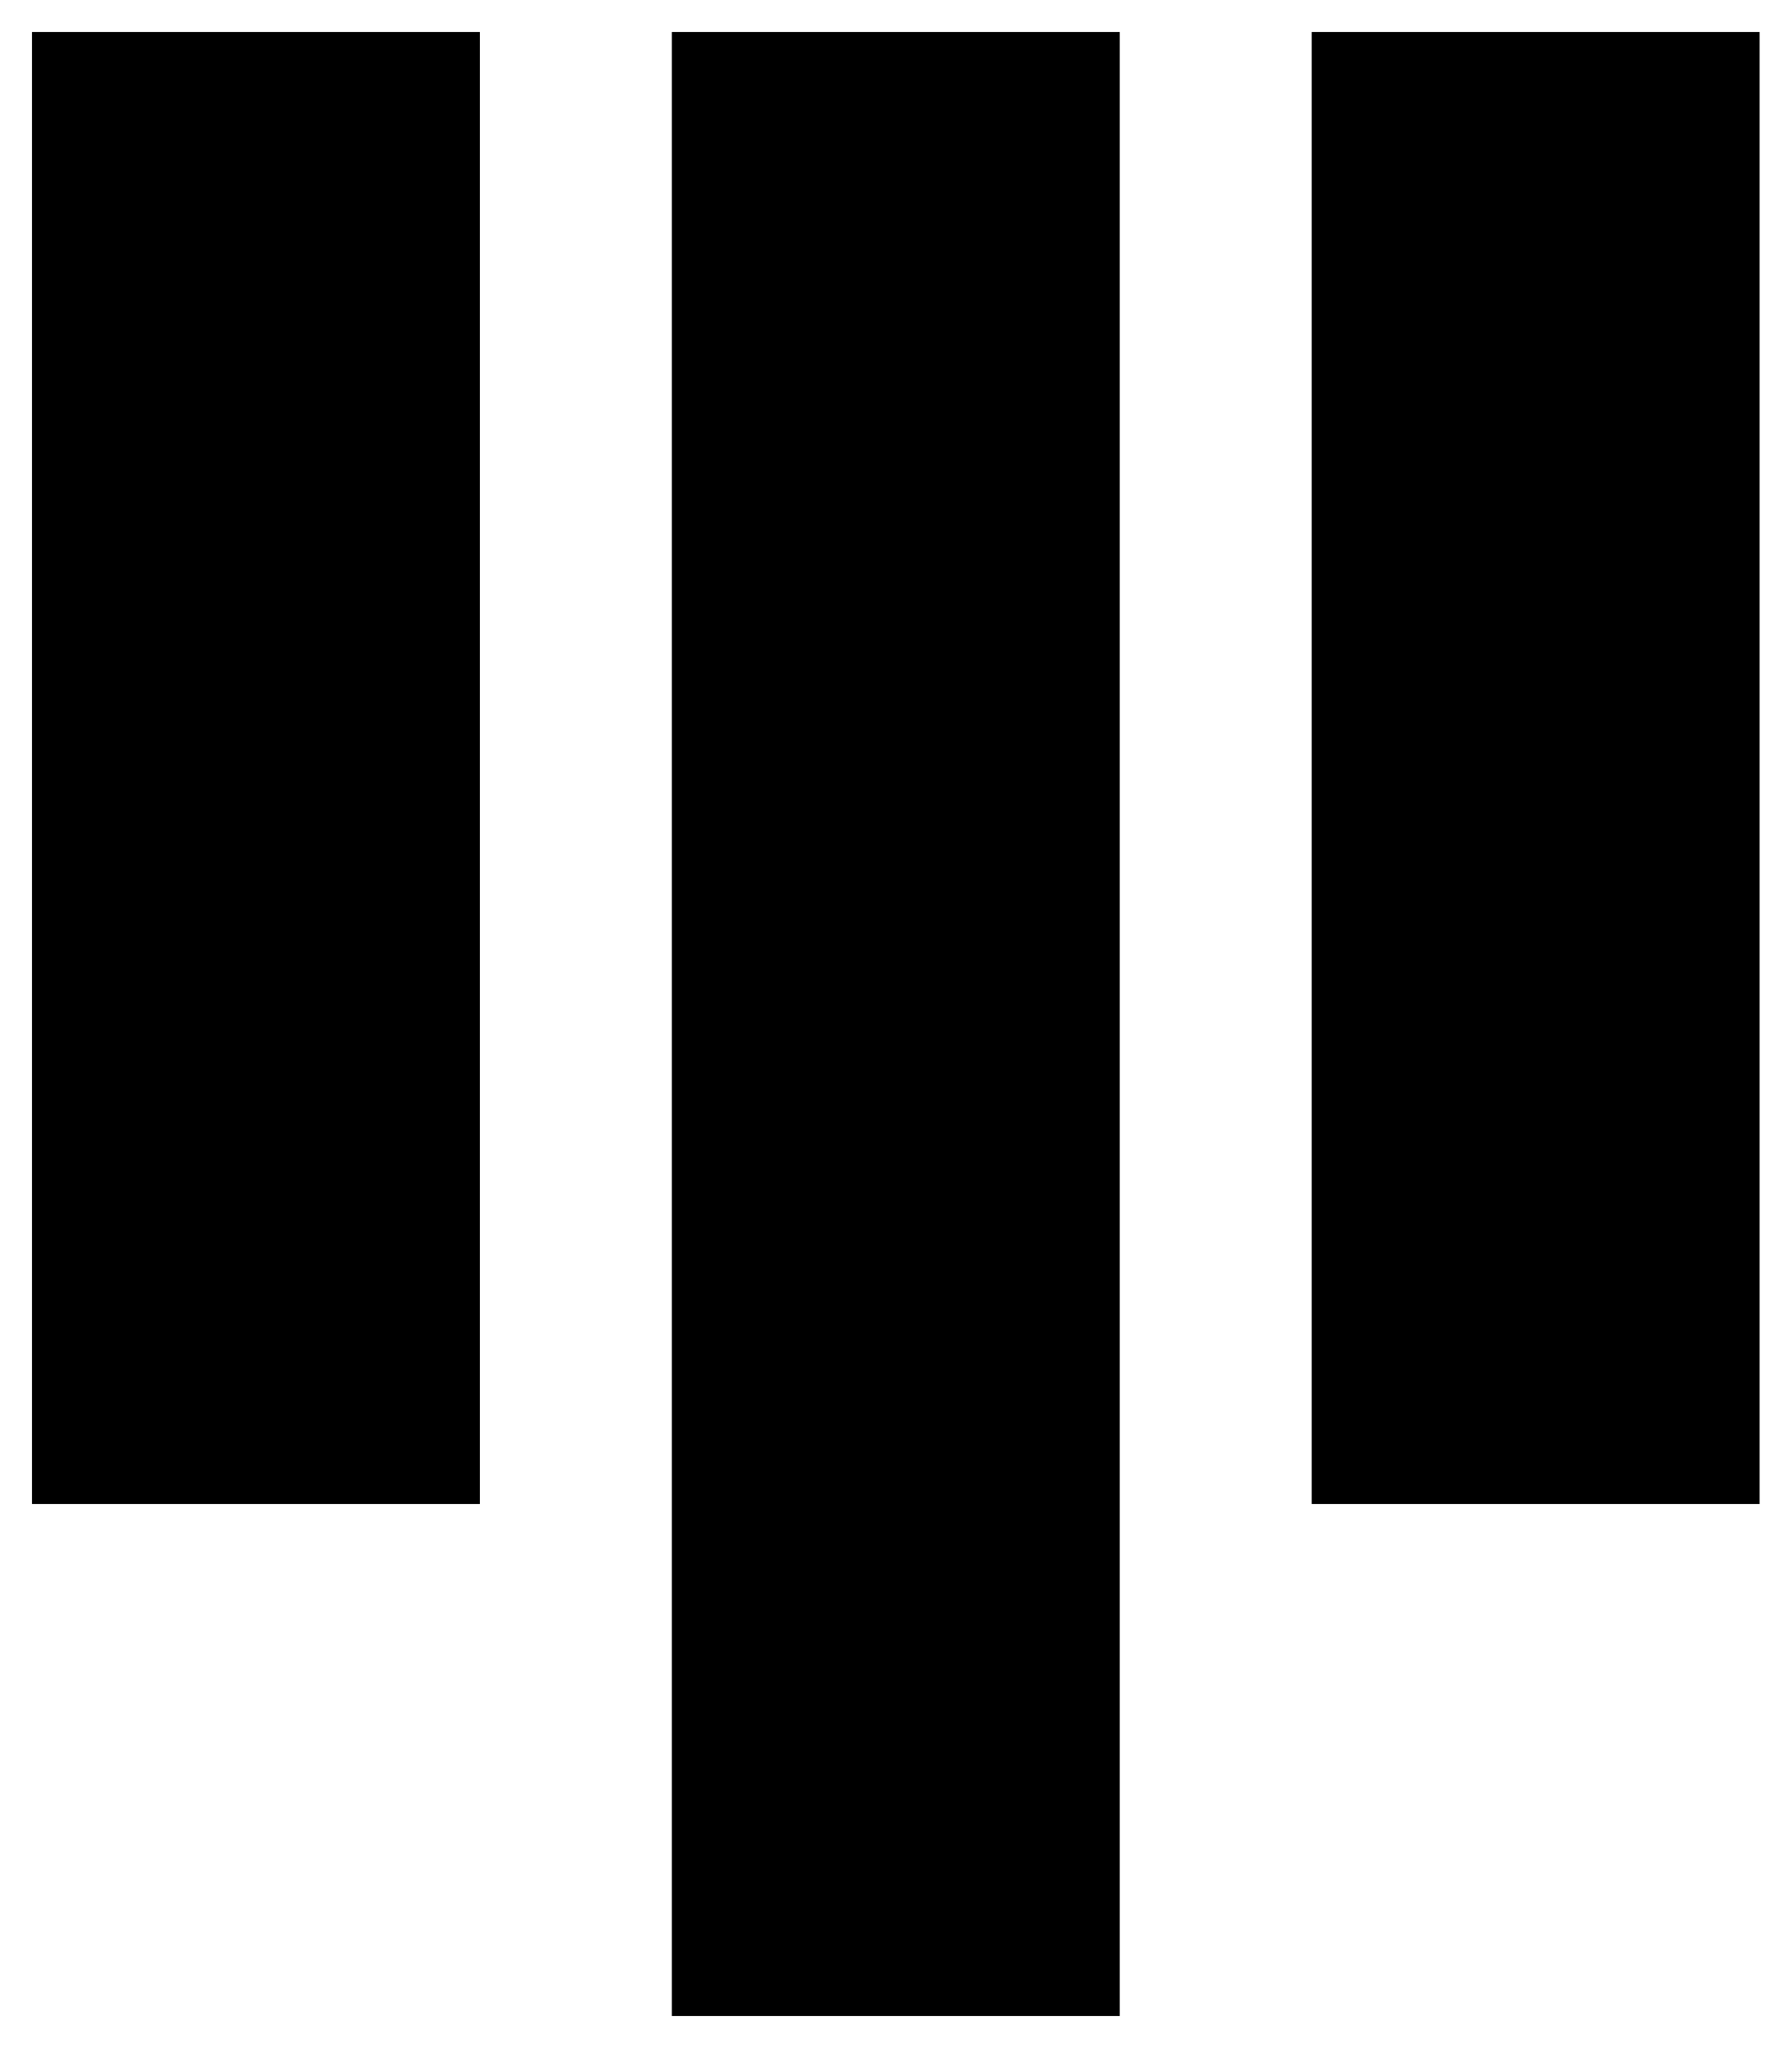
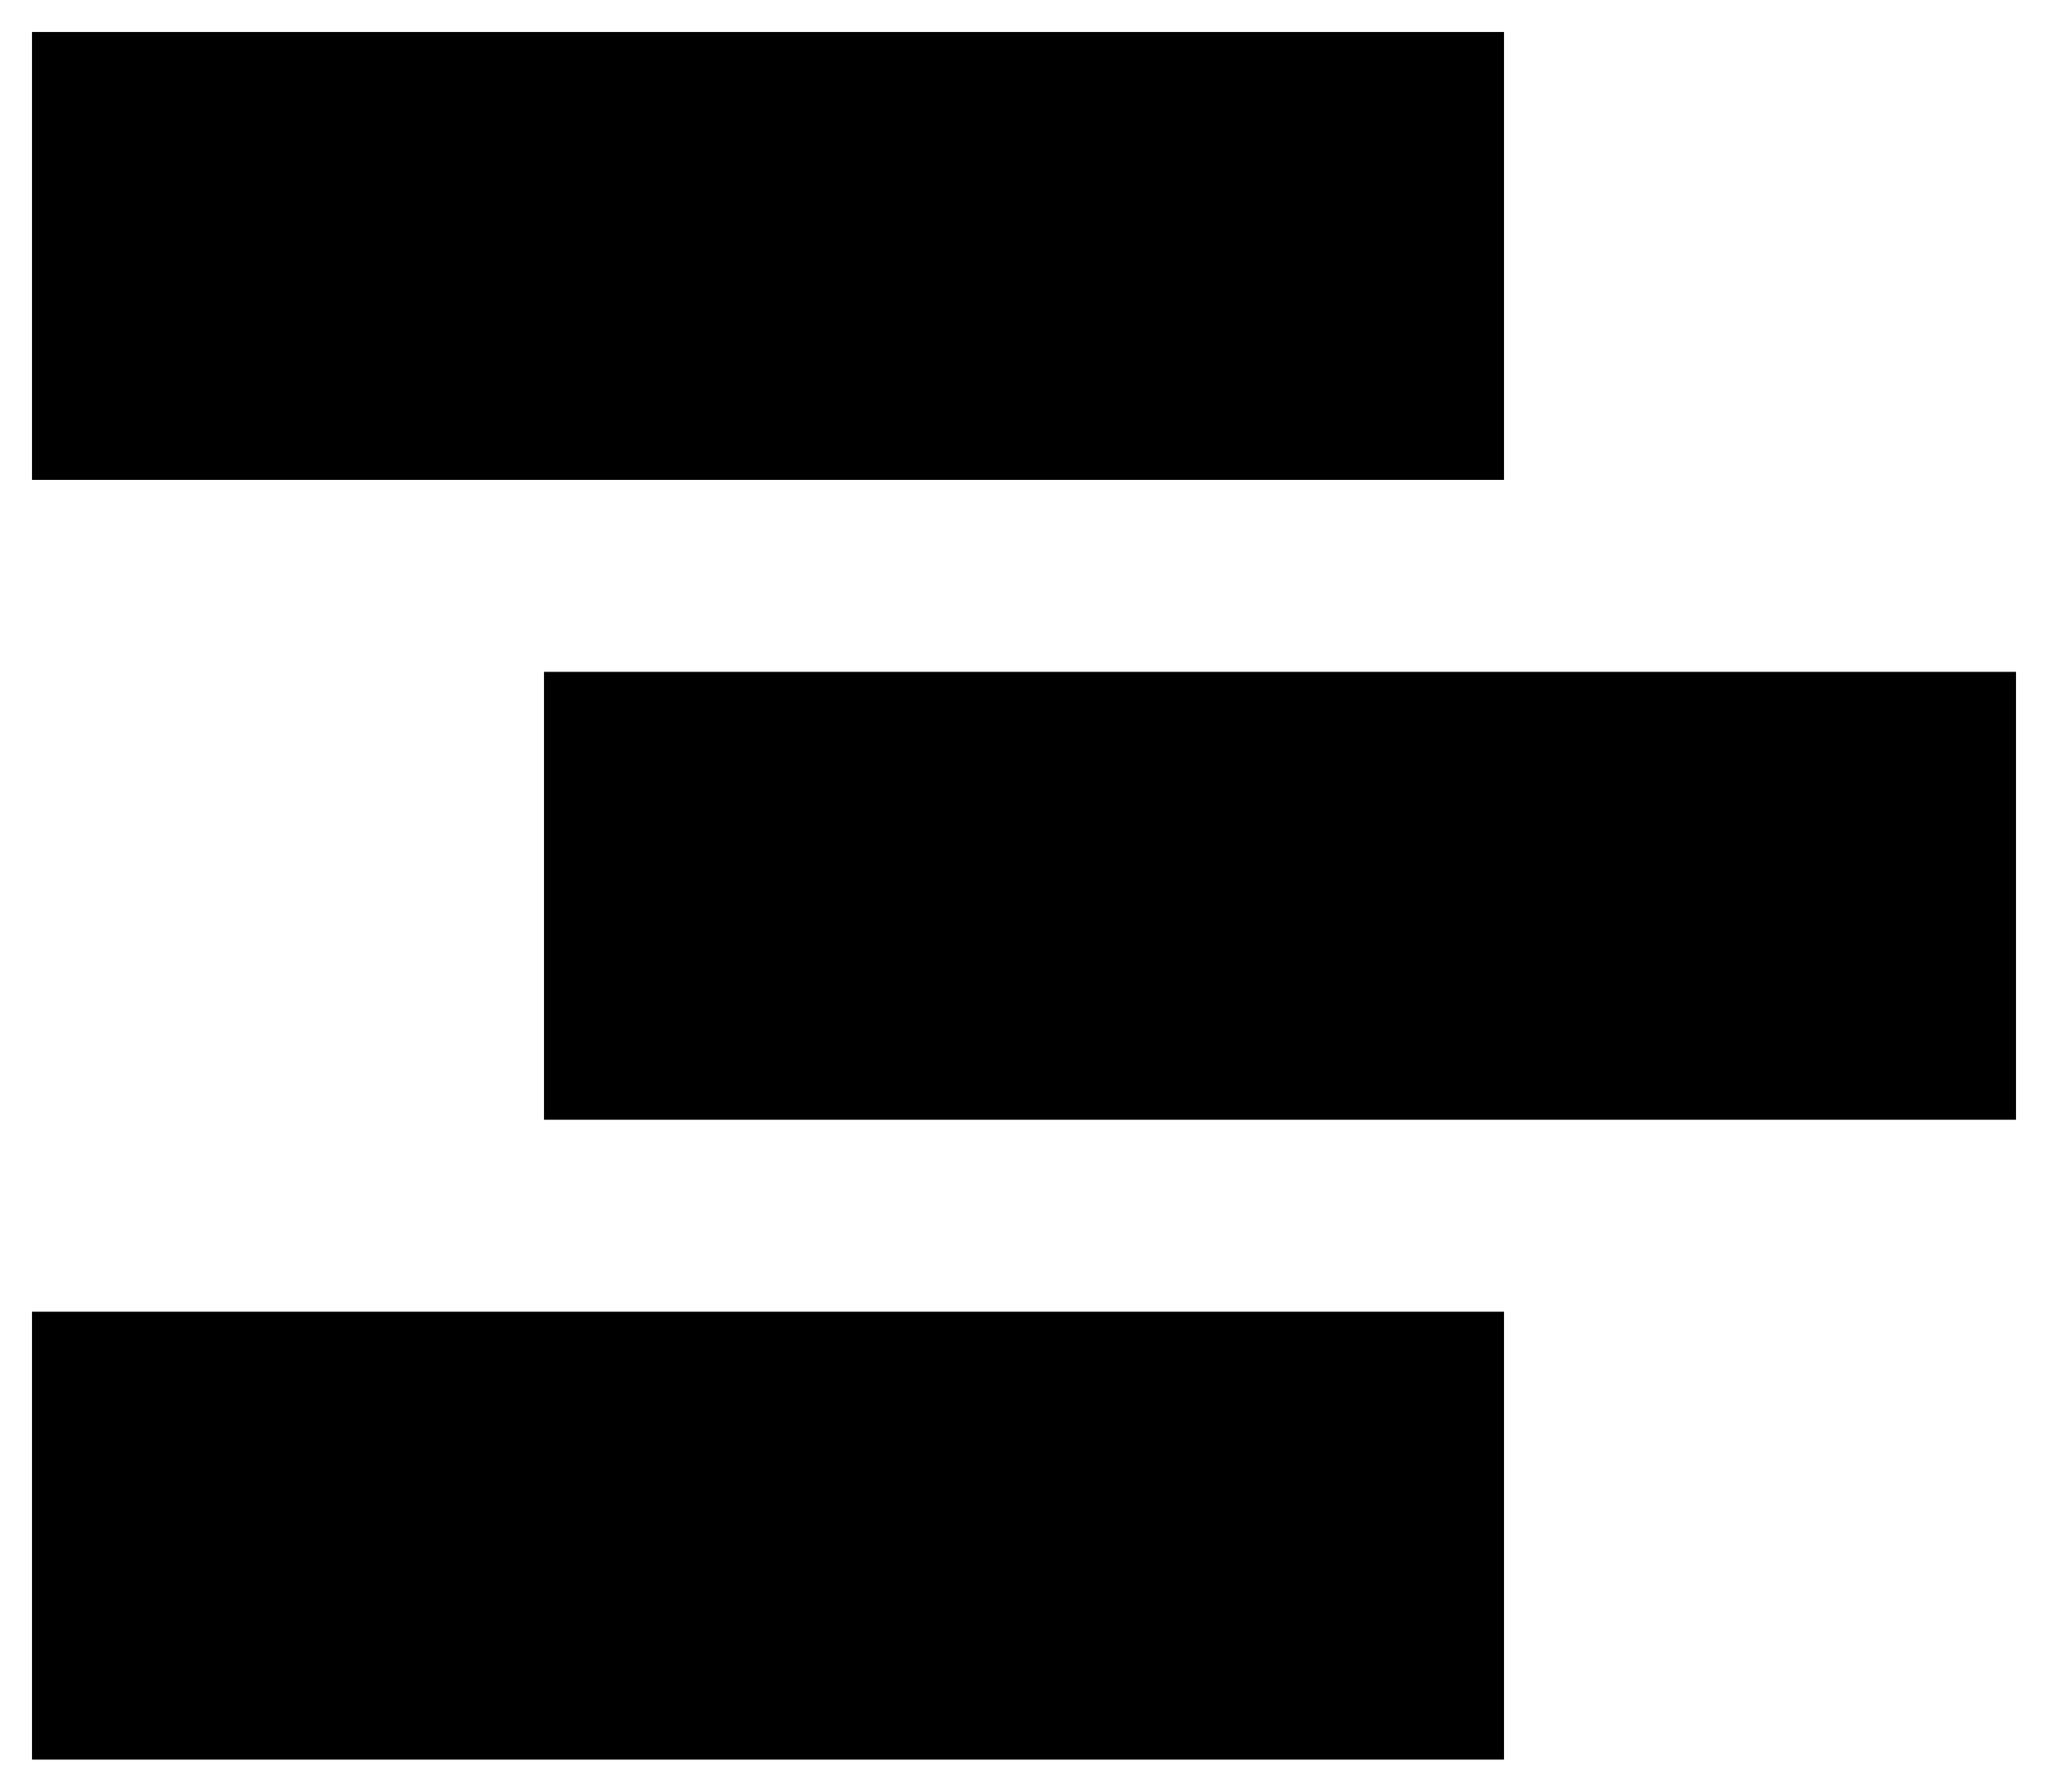
- <svg xmlns="http://www.w3.org/2000/svg" viewBox="0 0 28 32">
-   <path d="M7.5 23.5V.5h-7v23h7zm10 8V.5h-7v31h7zm10-8V.5h-7v23h7z" stroke="none" fill="#000" fill-rule="evenodd" stroke-opacity="0" />
+ <svg xmlns="http://www.w3.org/2000/svg" viewBox="0 0 32 28">
+   <path d="M23.5 20.5H.5v7h23v-7zm8-10h-23v7h23v-7zm-8-10H.5v7h23v-7z" stroke="none" fill="#000" fill-rule="evenodd" stroke-opacity="0" />
</svg>
